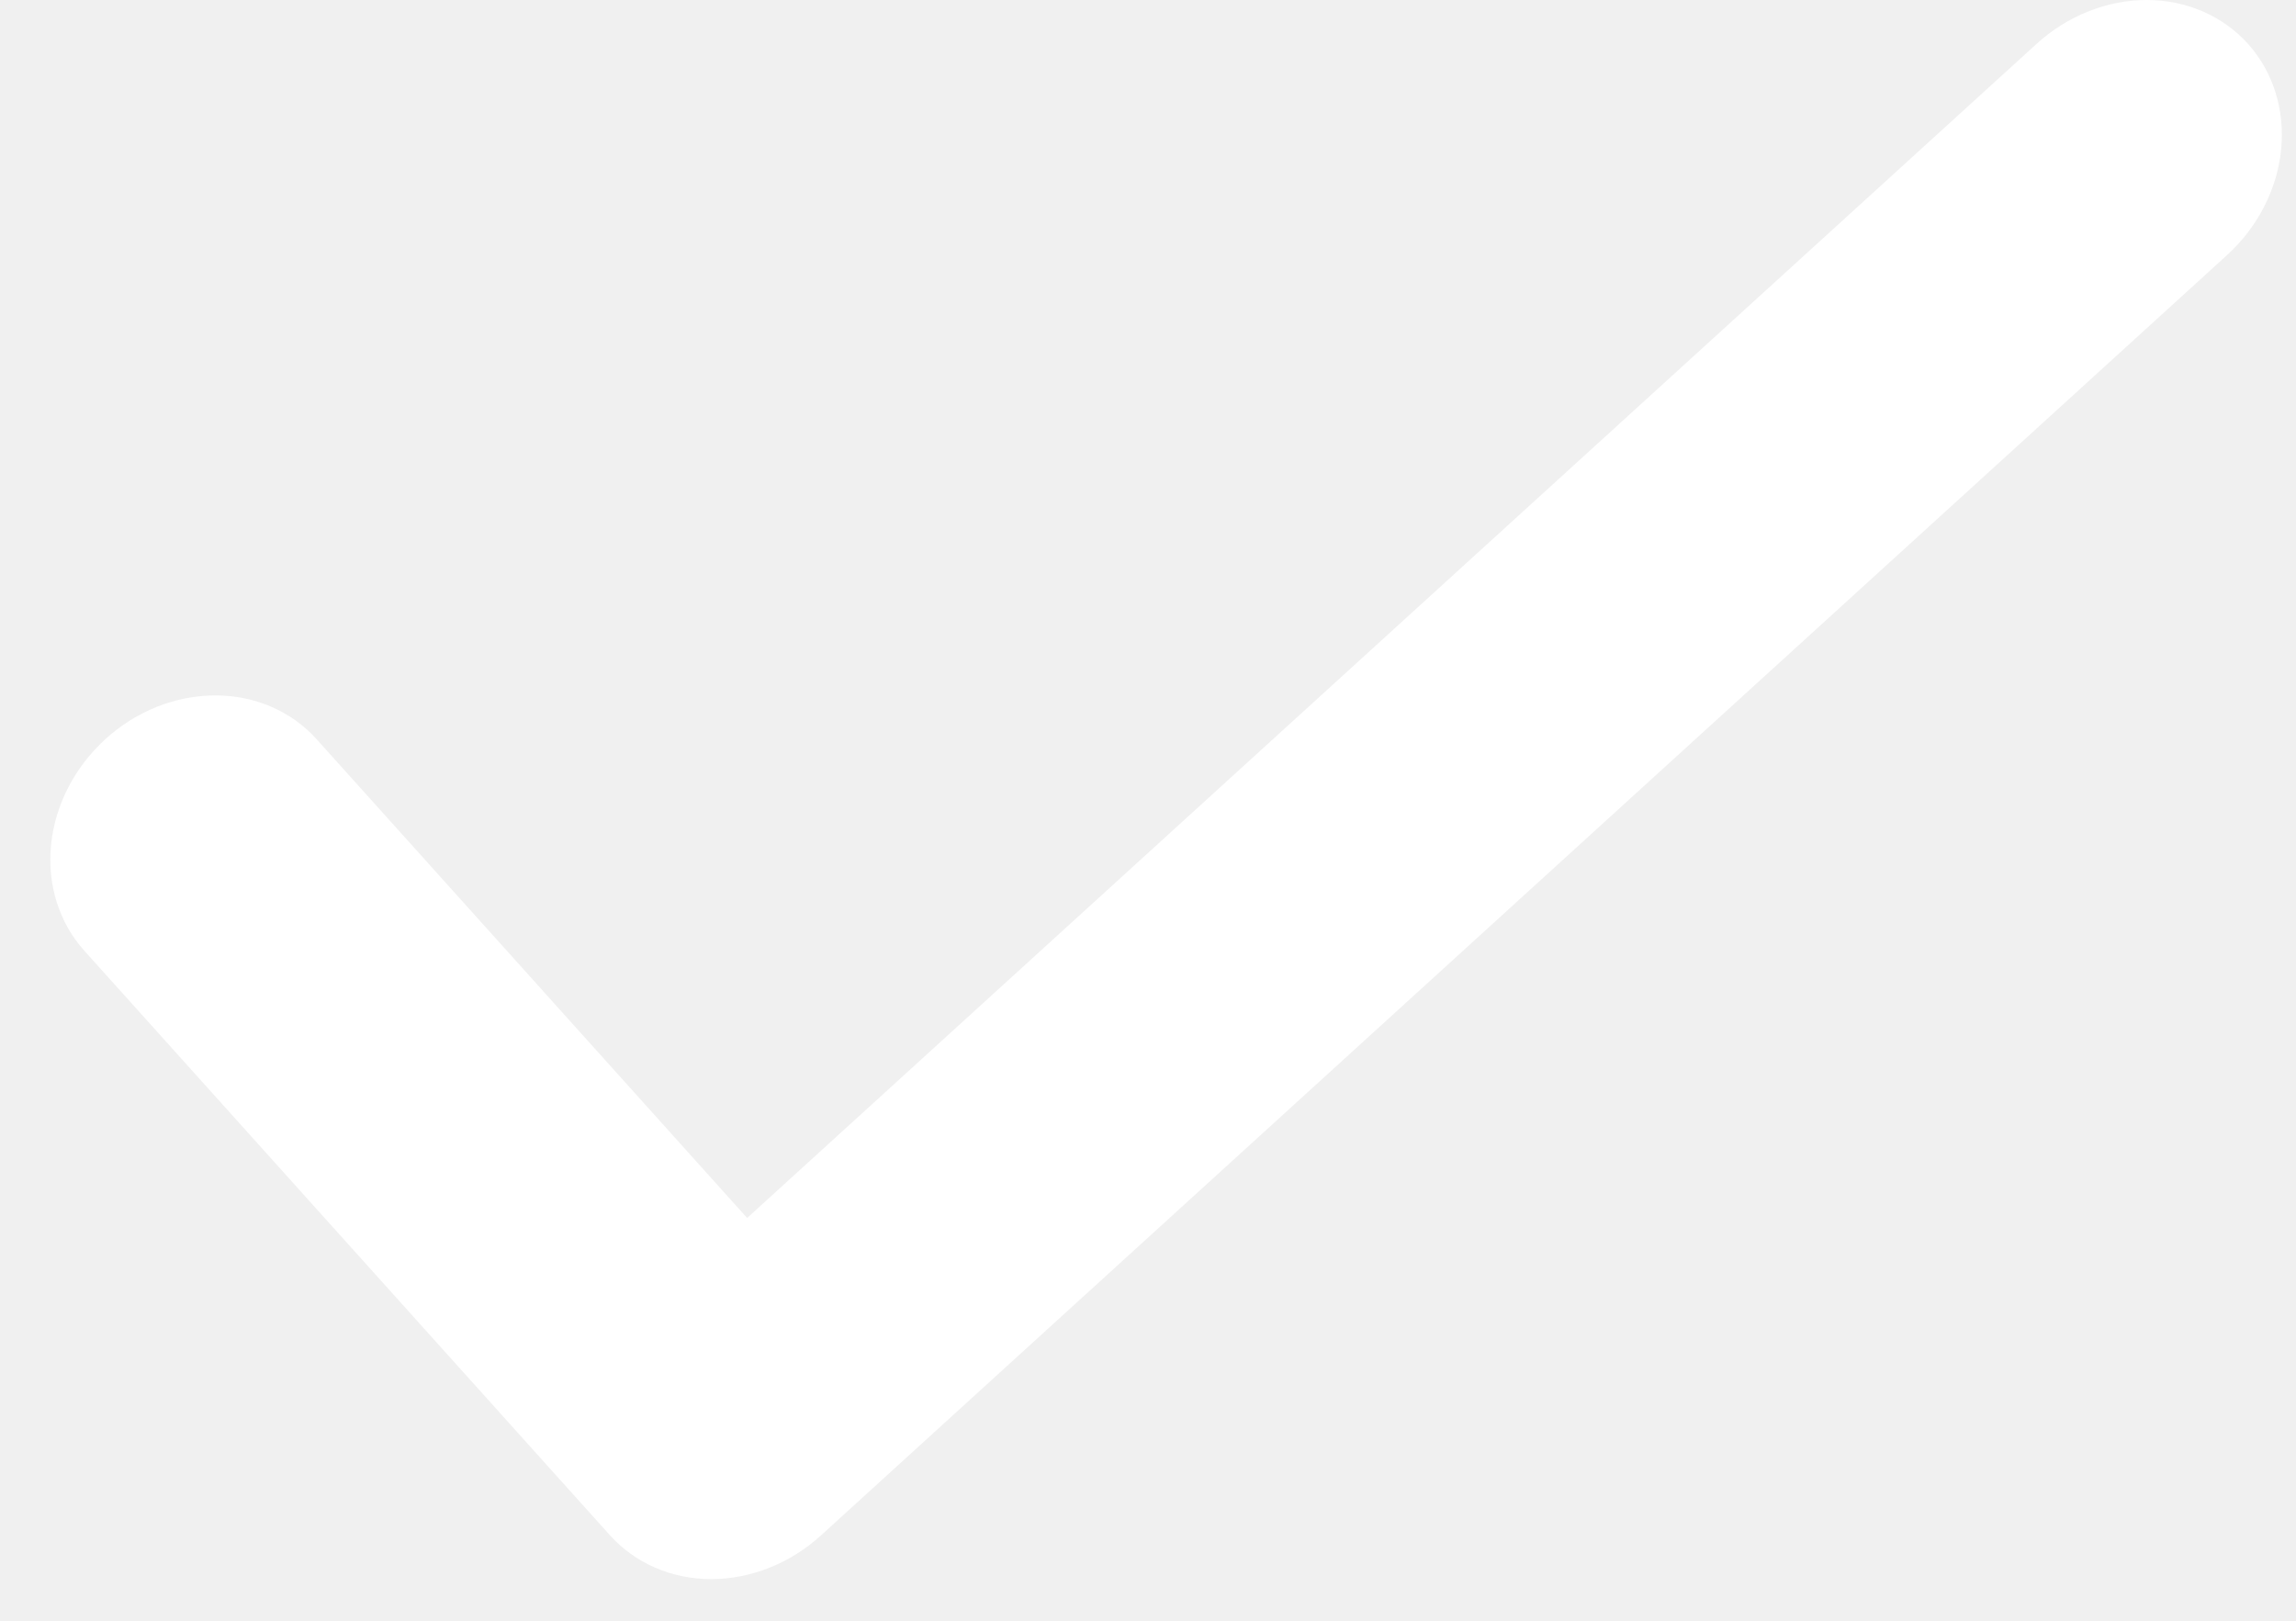
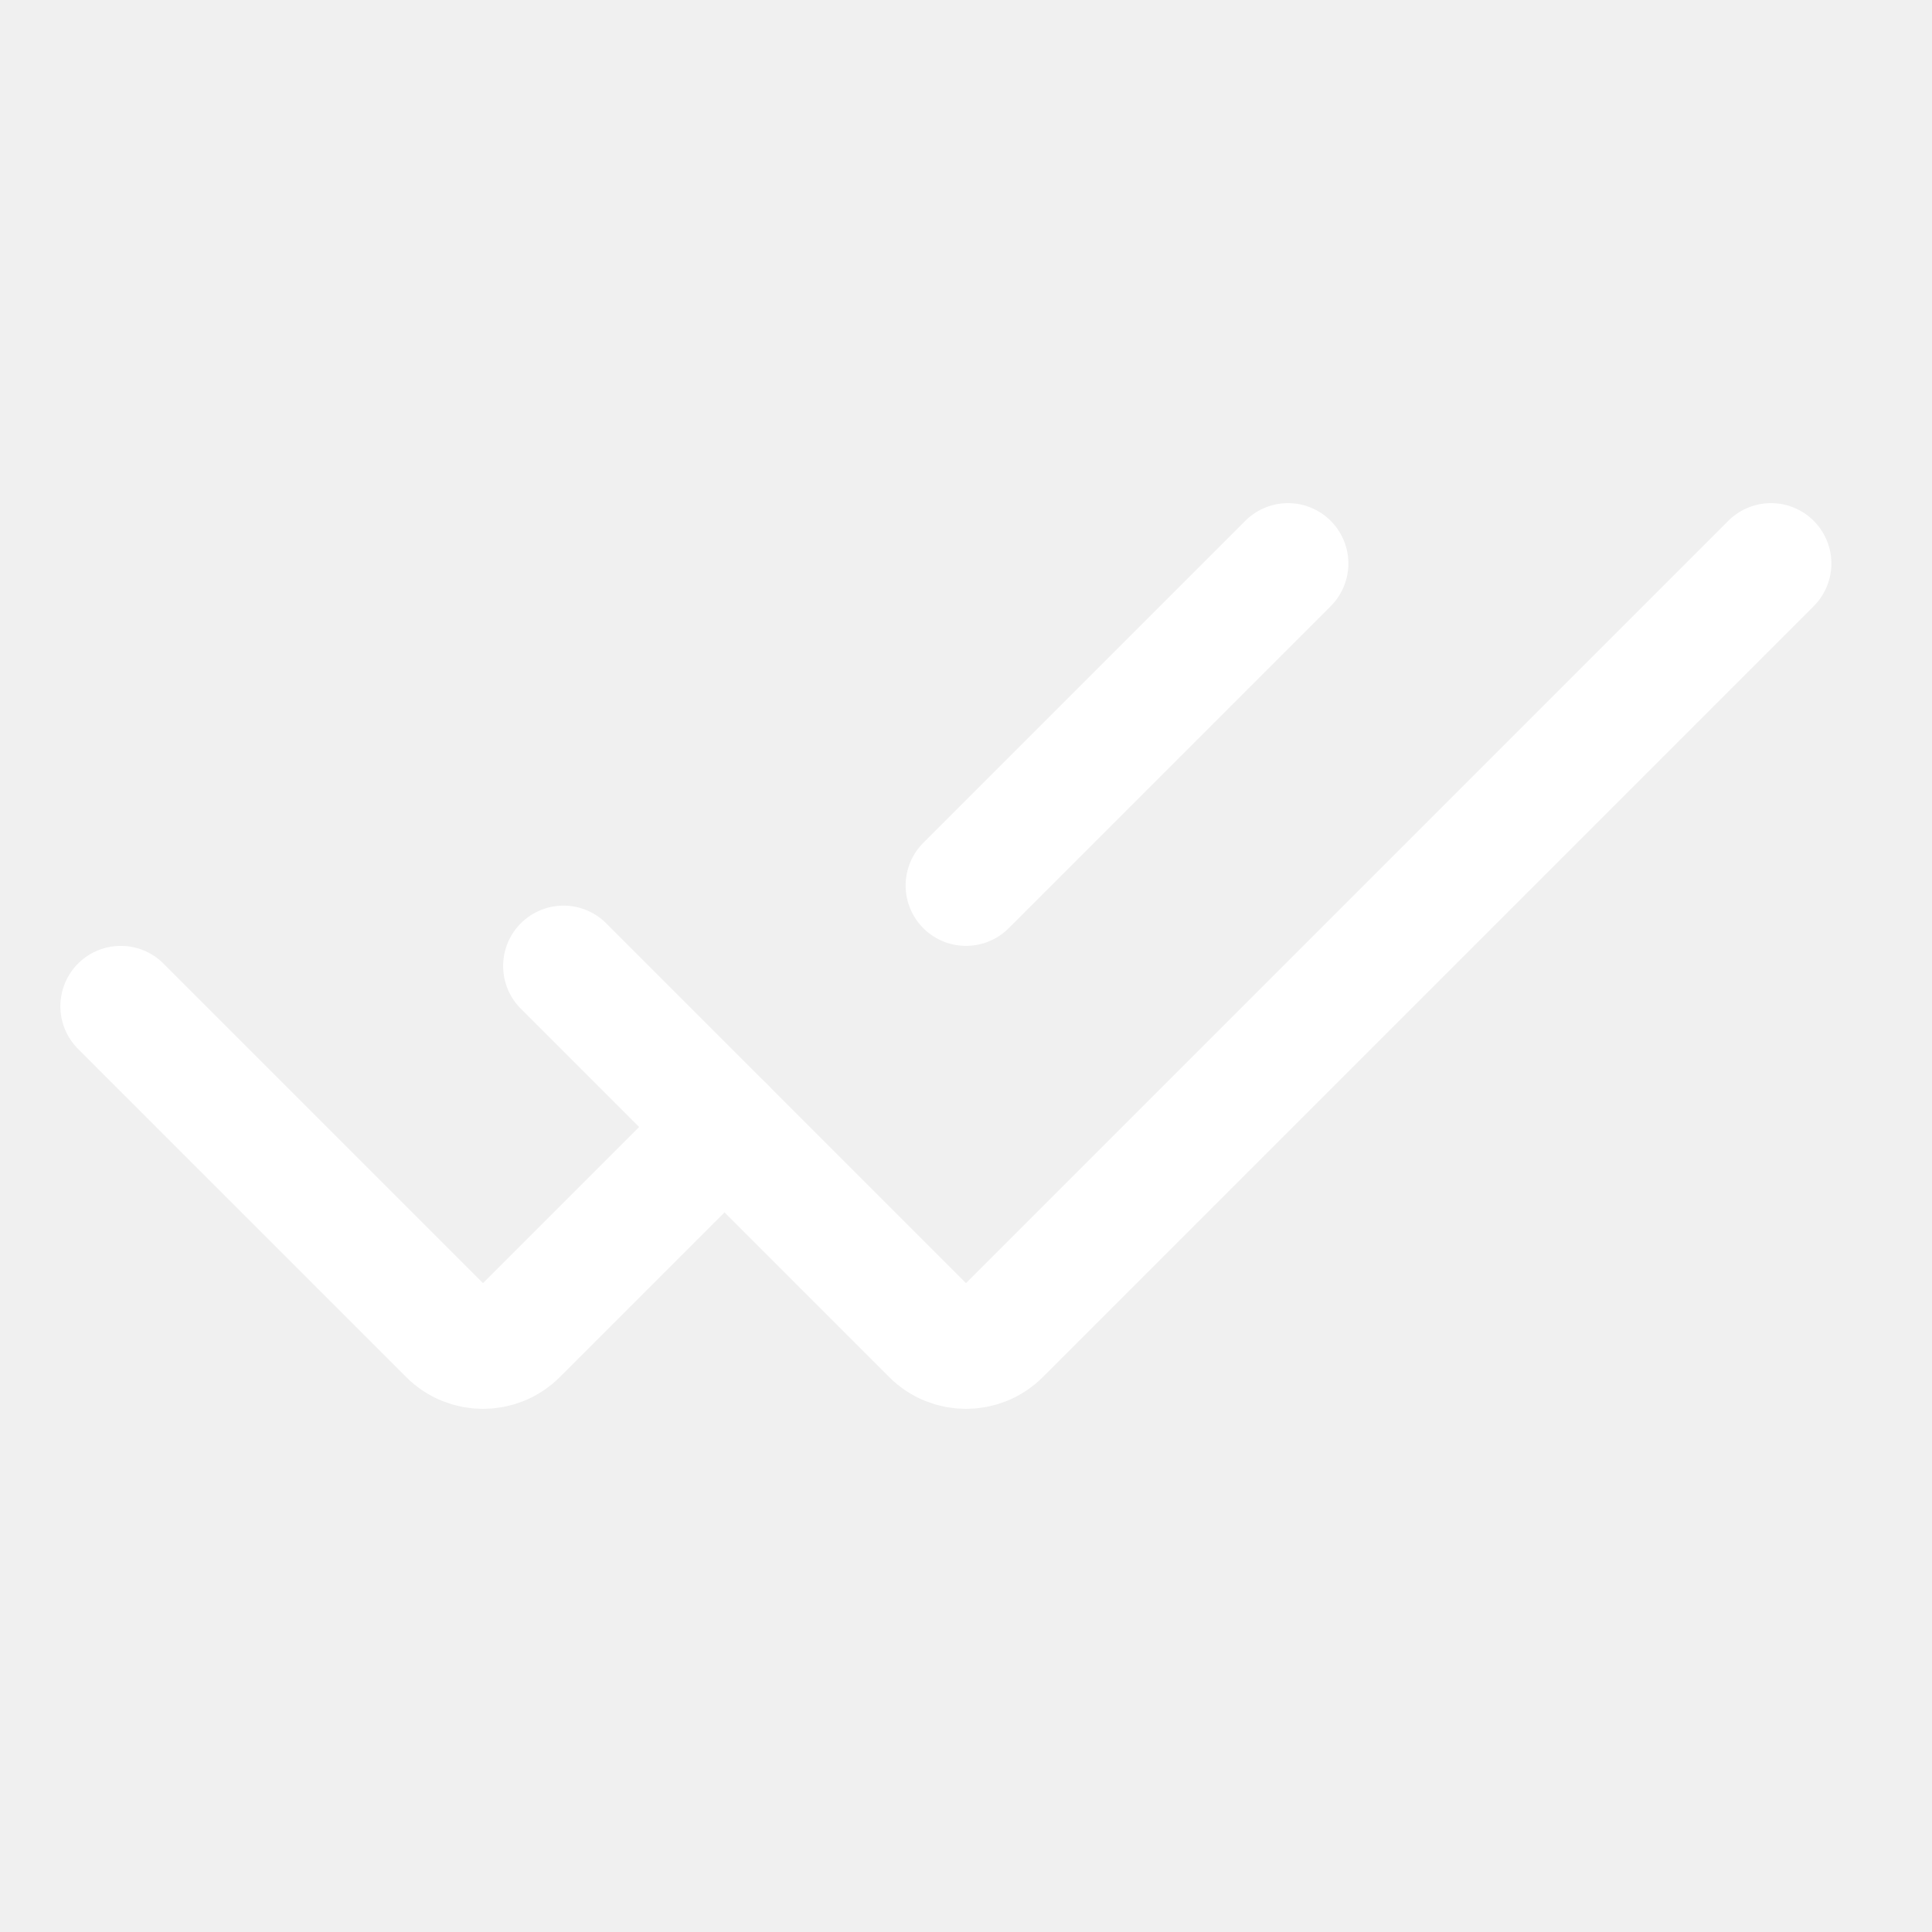
- <svg xmlns="http://www.w3.org/2000/svg" width="17" height="12" viewBox="0 0 17 12" fill="none">
-   <path d="M4.516 11.367C4.609 11.47 4.723 11.552 4.851 11.607C4.98 11.663 5.121 11.692 5.266 11.692C5.411 11.692 5.558 11.663 5.698 11.607C5.837 11.552 5.967 11.47 6.08 11.367L16.488 1.89C16.716 1.683 16.861 1.401 16.89 1.107C16.919 0.814 16.831 0.532 16.644 0.324C16.457 0.117 16.188 9.28248e-09 15.894 0C15.601 -9.28244e-09 15.308 0.117 15.08 0.324L5.532 9.018L2.344 5.473C2.157 5.265 1.887 5.149 1.594 5.149C1.3 5.149 1.008 5.265 0.78 5.473C0.552 5.681 0.407 5.962 0.378 6.256C0.349 6.549 0.437 6.831 0.624 7.039L4.516 11.367Z" fill="white" />
+ <svg xmlns="http://www.w3.org/2000/svg" width="24px" height="24px" stroke-width="1.5" viewBox="0 0 24 24" fill="none" color="#ffffff">
+   <path d="M1.5 12.5L5.576 16.576C5.81 16.81 6.19 16.81 6.424 16.576L9 14" stroke="#ffffff" stroke-width="1.5" stroke-linecap="round" />
+   <path d="M16 7L12 11" stroke="#ffffff" stroke-width="1.5" stroke-linecap="round" />
+   <path d="M7 12L11.576 16.576C11.81 16.81 12.19 16.81 12.424 16.576L22 7" stroke="#ffffff" stroke-width="1.5" stroke-linecap="round" />
</svg>
